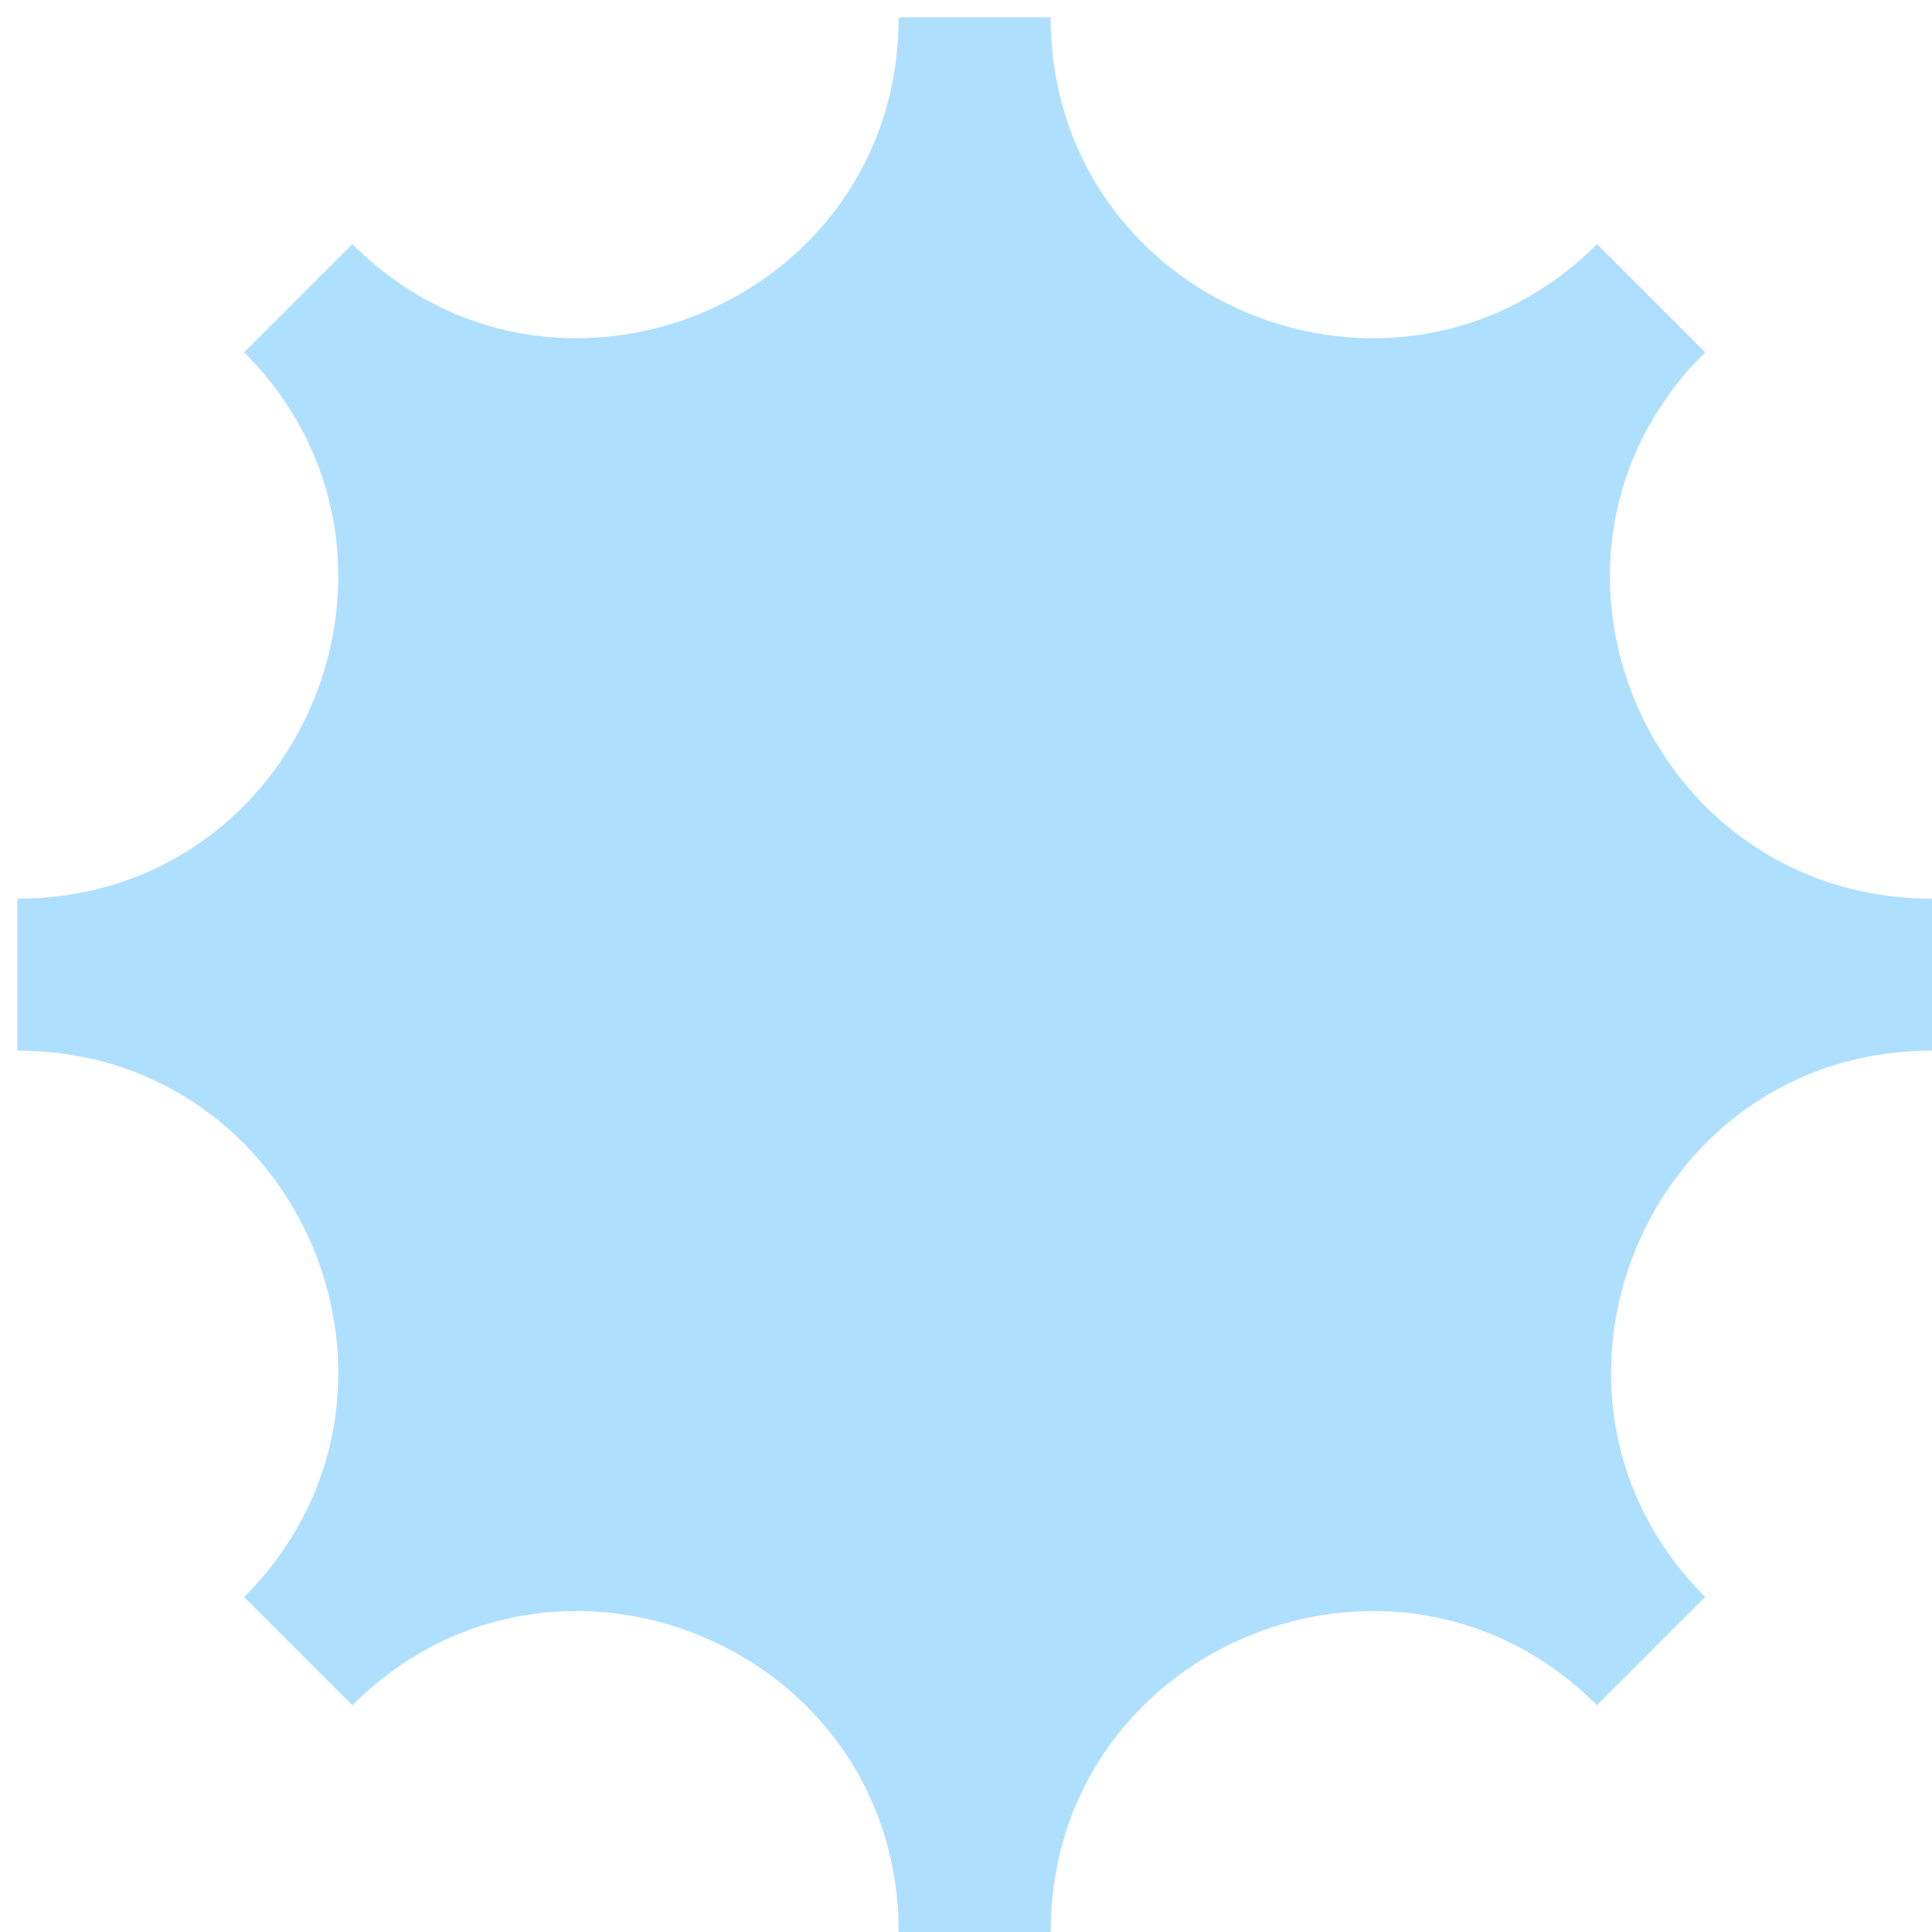
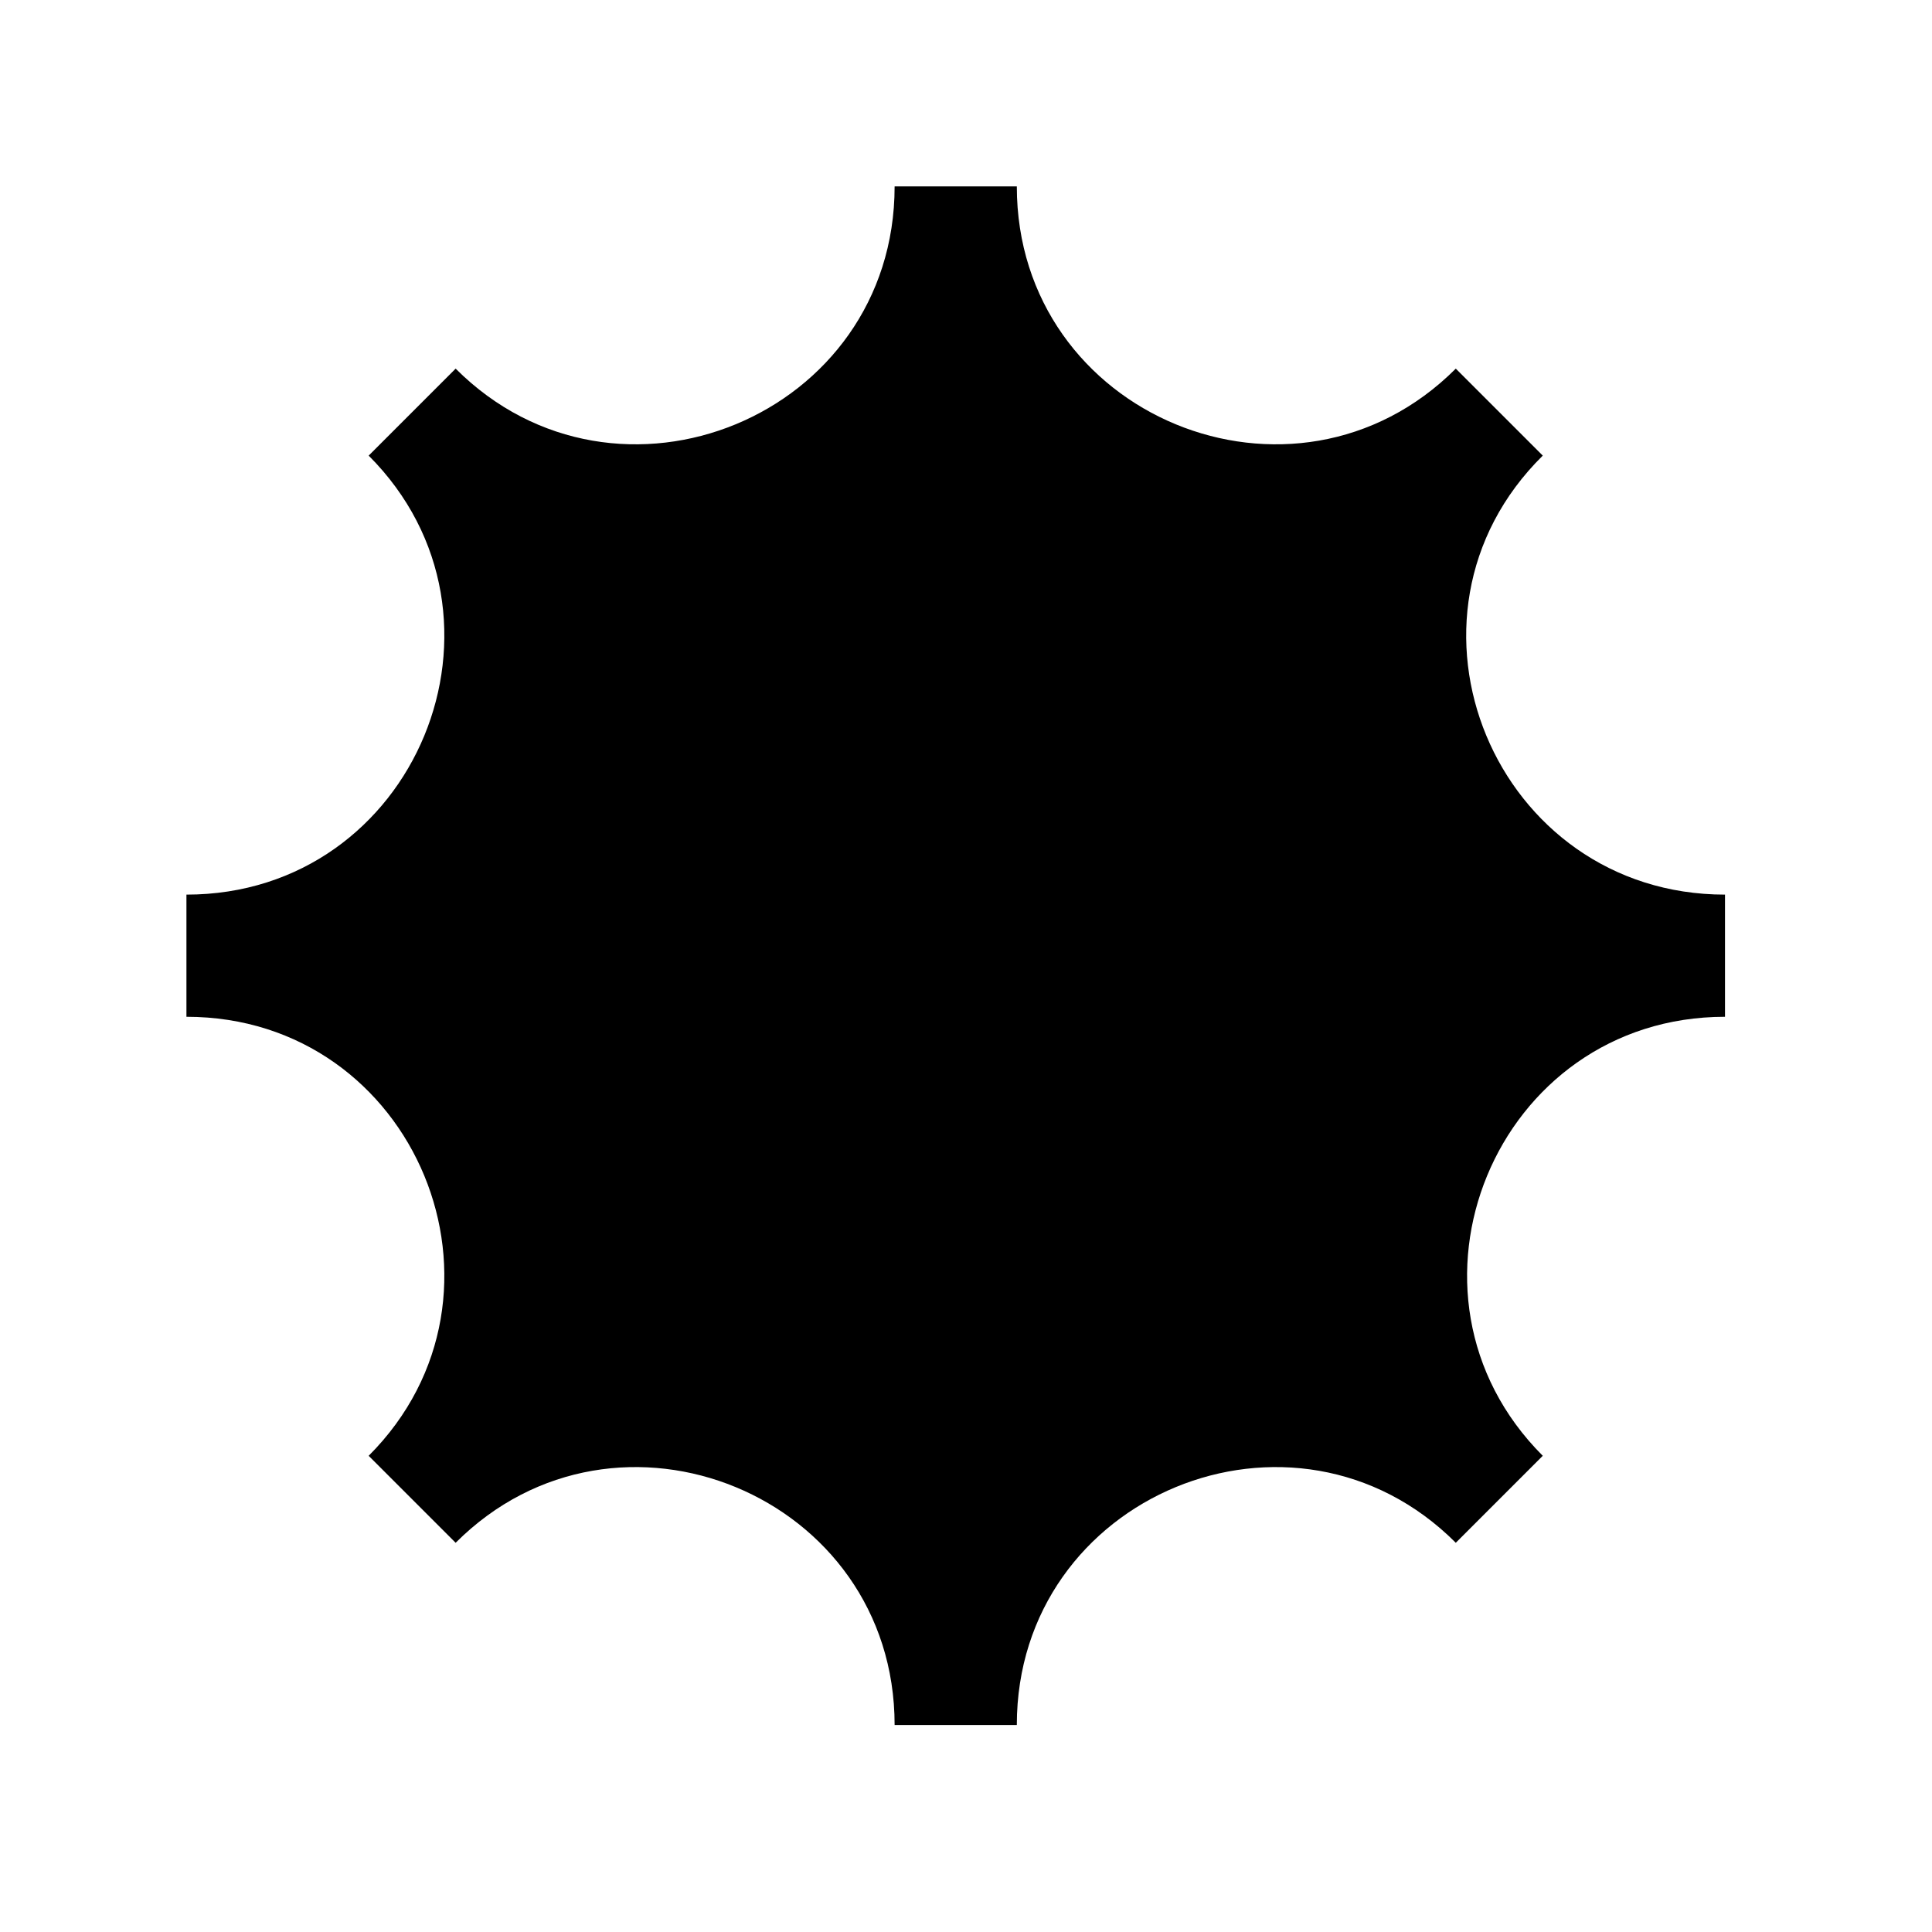
- <svg xmlns="http://www.w3.org/2000/svg" width="45" height="45" viewBox="0 0 45 45" fill="none">
-   <g id="Frame 1321315576">
-     <path id="Vector" d="M39.718 8.206L37.197 5.685C32.516 10.367 24.473 7.066 24.473 0.403H20.931C20.931 7.066 12.888 10.367 8.207 5.685L5.686 8.206C10.367 12.888 7.066 20.931 0.404 20.931V24.472C7.066 24.472 10.367 32.515 5.686 37.197L8.207 39.718C12.888 35.036 20.931 38.337 20.931 45H24.473C24.473 38.337 32.516 35.036 37.197 39.718L39.718 37.197C35.036 32.515 38.338 24.472 45 24.472V20.931C38.338 20.931 34.977 12.888 39.718 8.206Z" fill="#AFDFFF" />
-   </g>
+ <svg xmlns="http://www.w3.org/2000/svg" width="56" height="56" viewBox="0 0 56 56" fill="none">
+   <path d="M44.718 13.206L42.197 10.685C37.516 15.367 29.473 12.066 29.473 5.403H25.931C25.931 12.066 17.888 15.367 13.207 10.685L10.686 13.206C15.367 17.888 12.066 25.931 5.404 25.931V29.472C12.066 29.472 15.367 37.515 10.686 42.197L13.207 44.718C17.888 40.036 25.931 43.337 25.931 50H29.473C29.473 43.337 37.516 40.036 42.197 44.718L44.718 42.197C40.036 37.515 43.338 29.472 50 29.472V25.931C43.338 25.931 39.977 17.888 44.718 13.206Z" fill="black" />
</svg>
